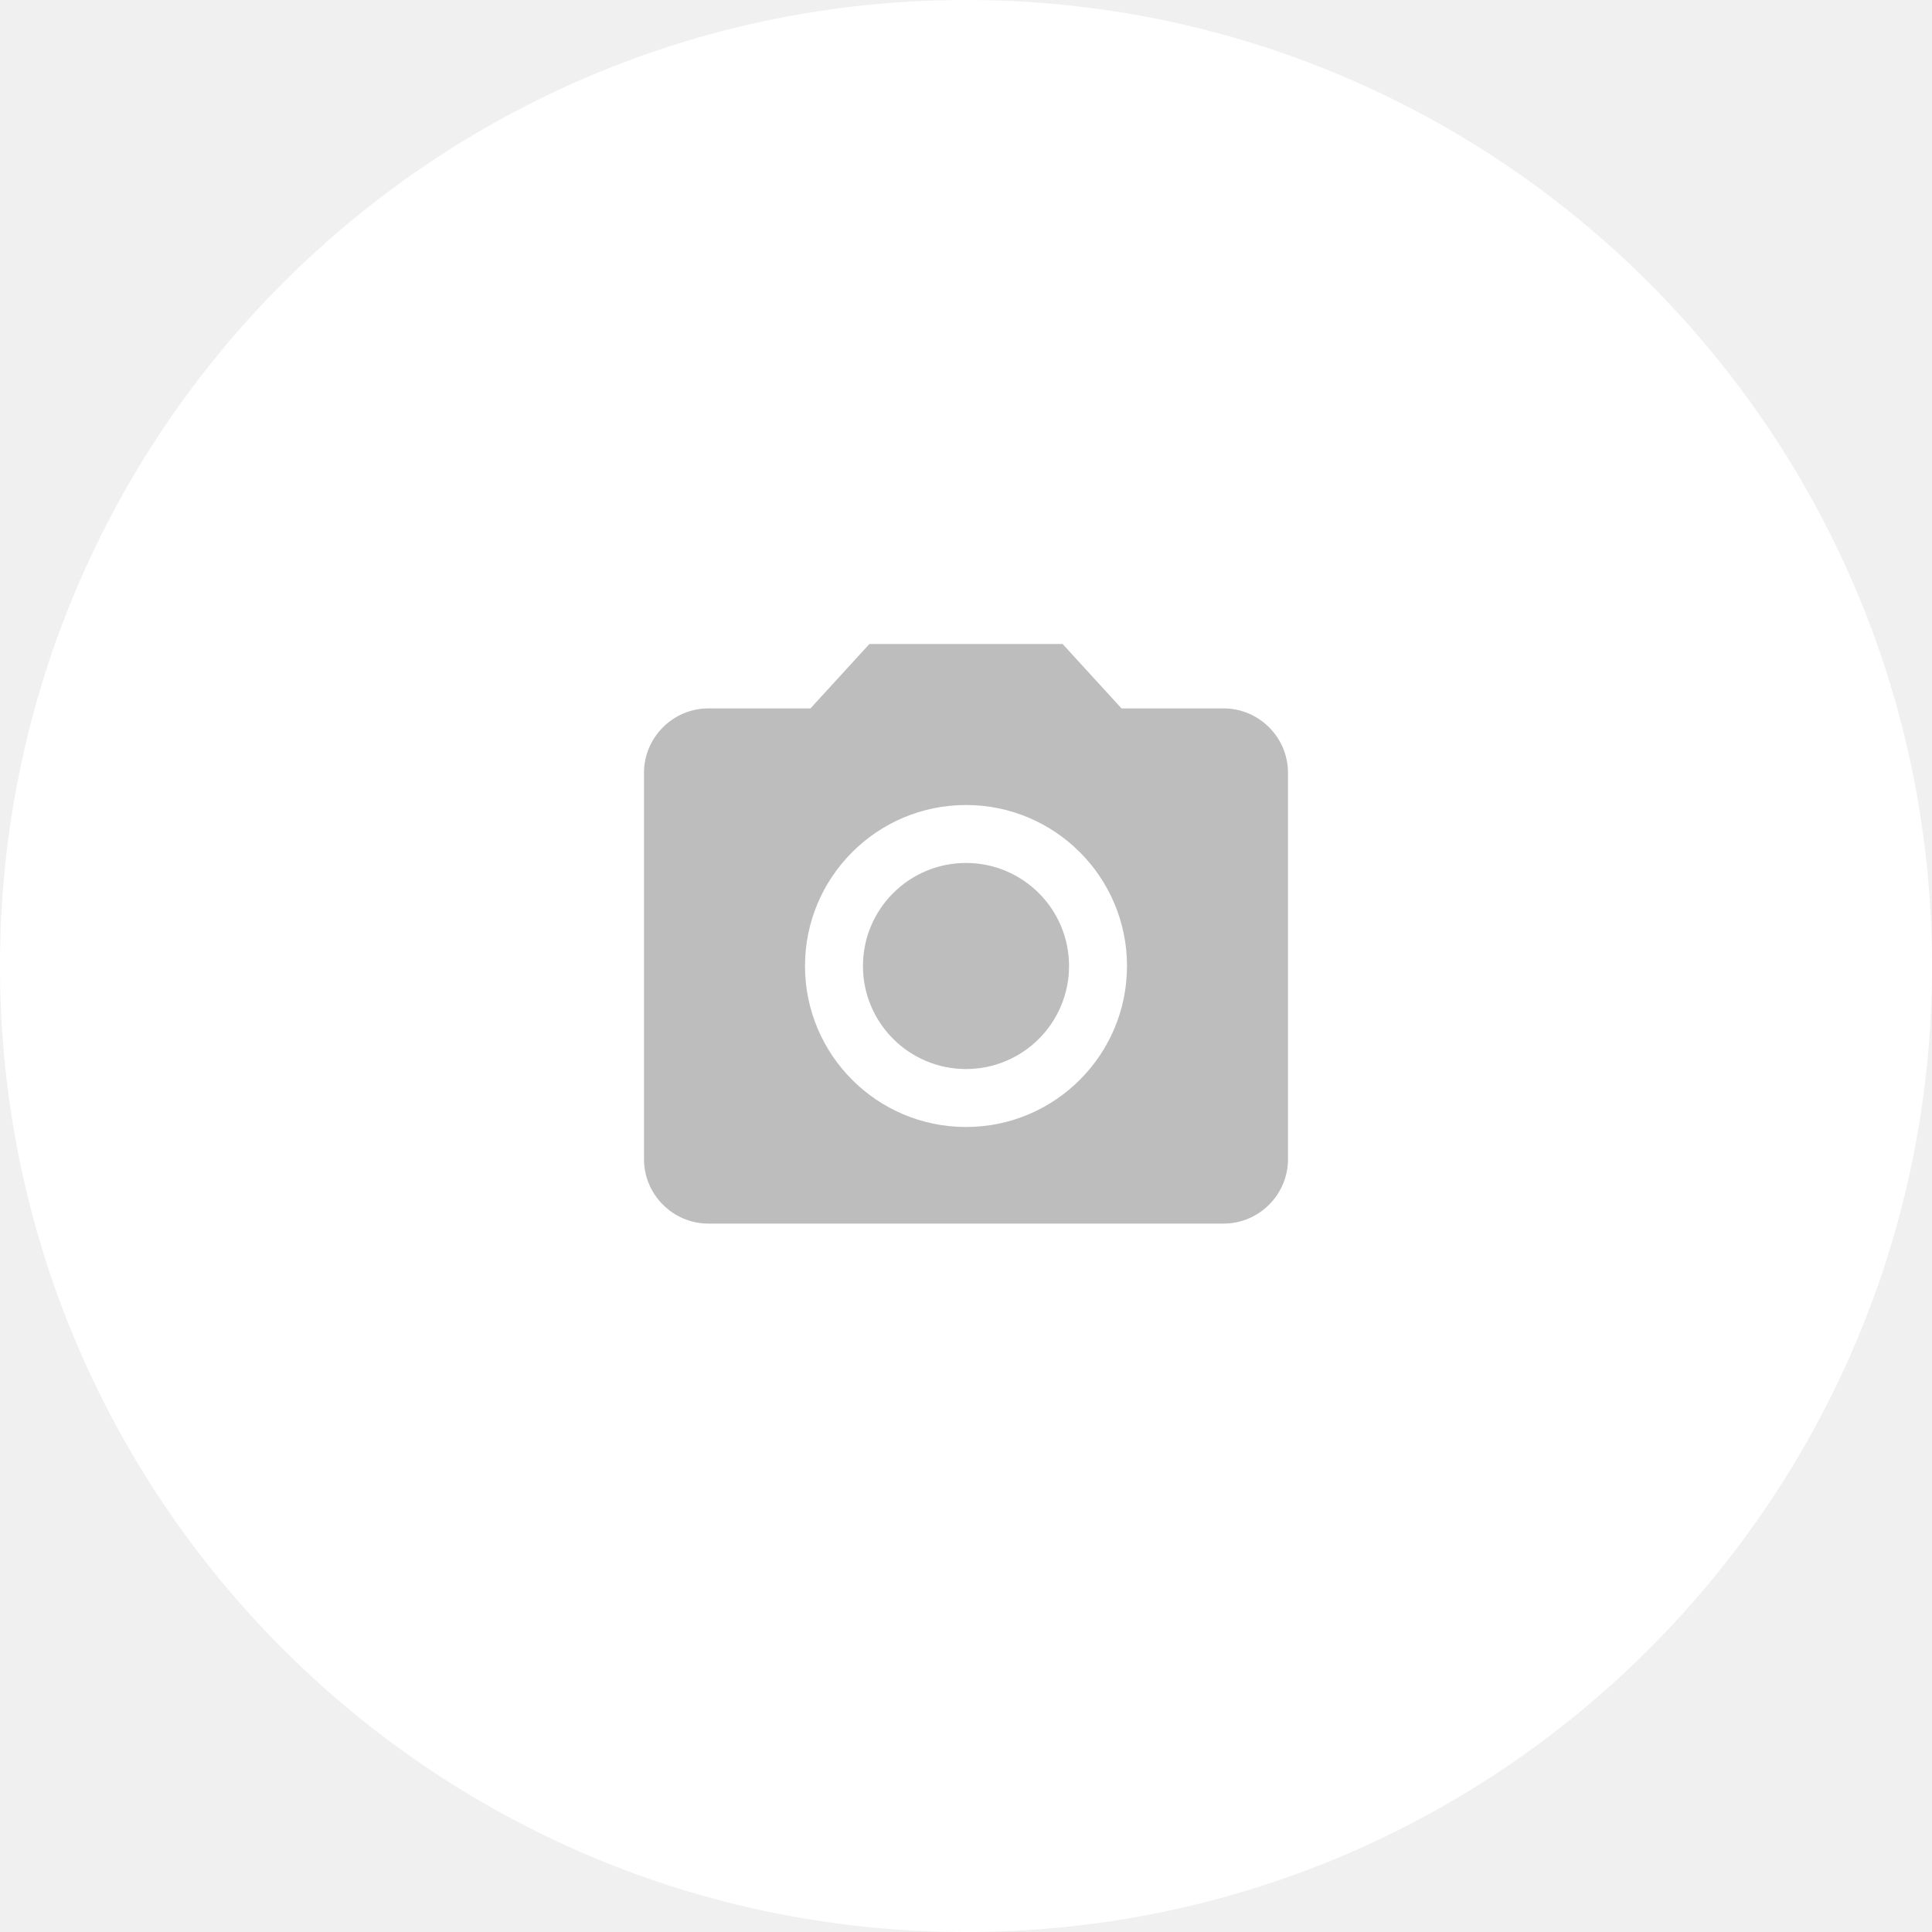
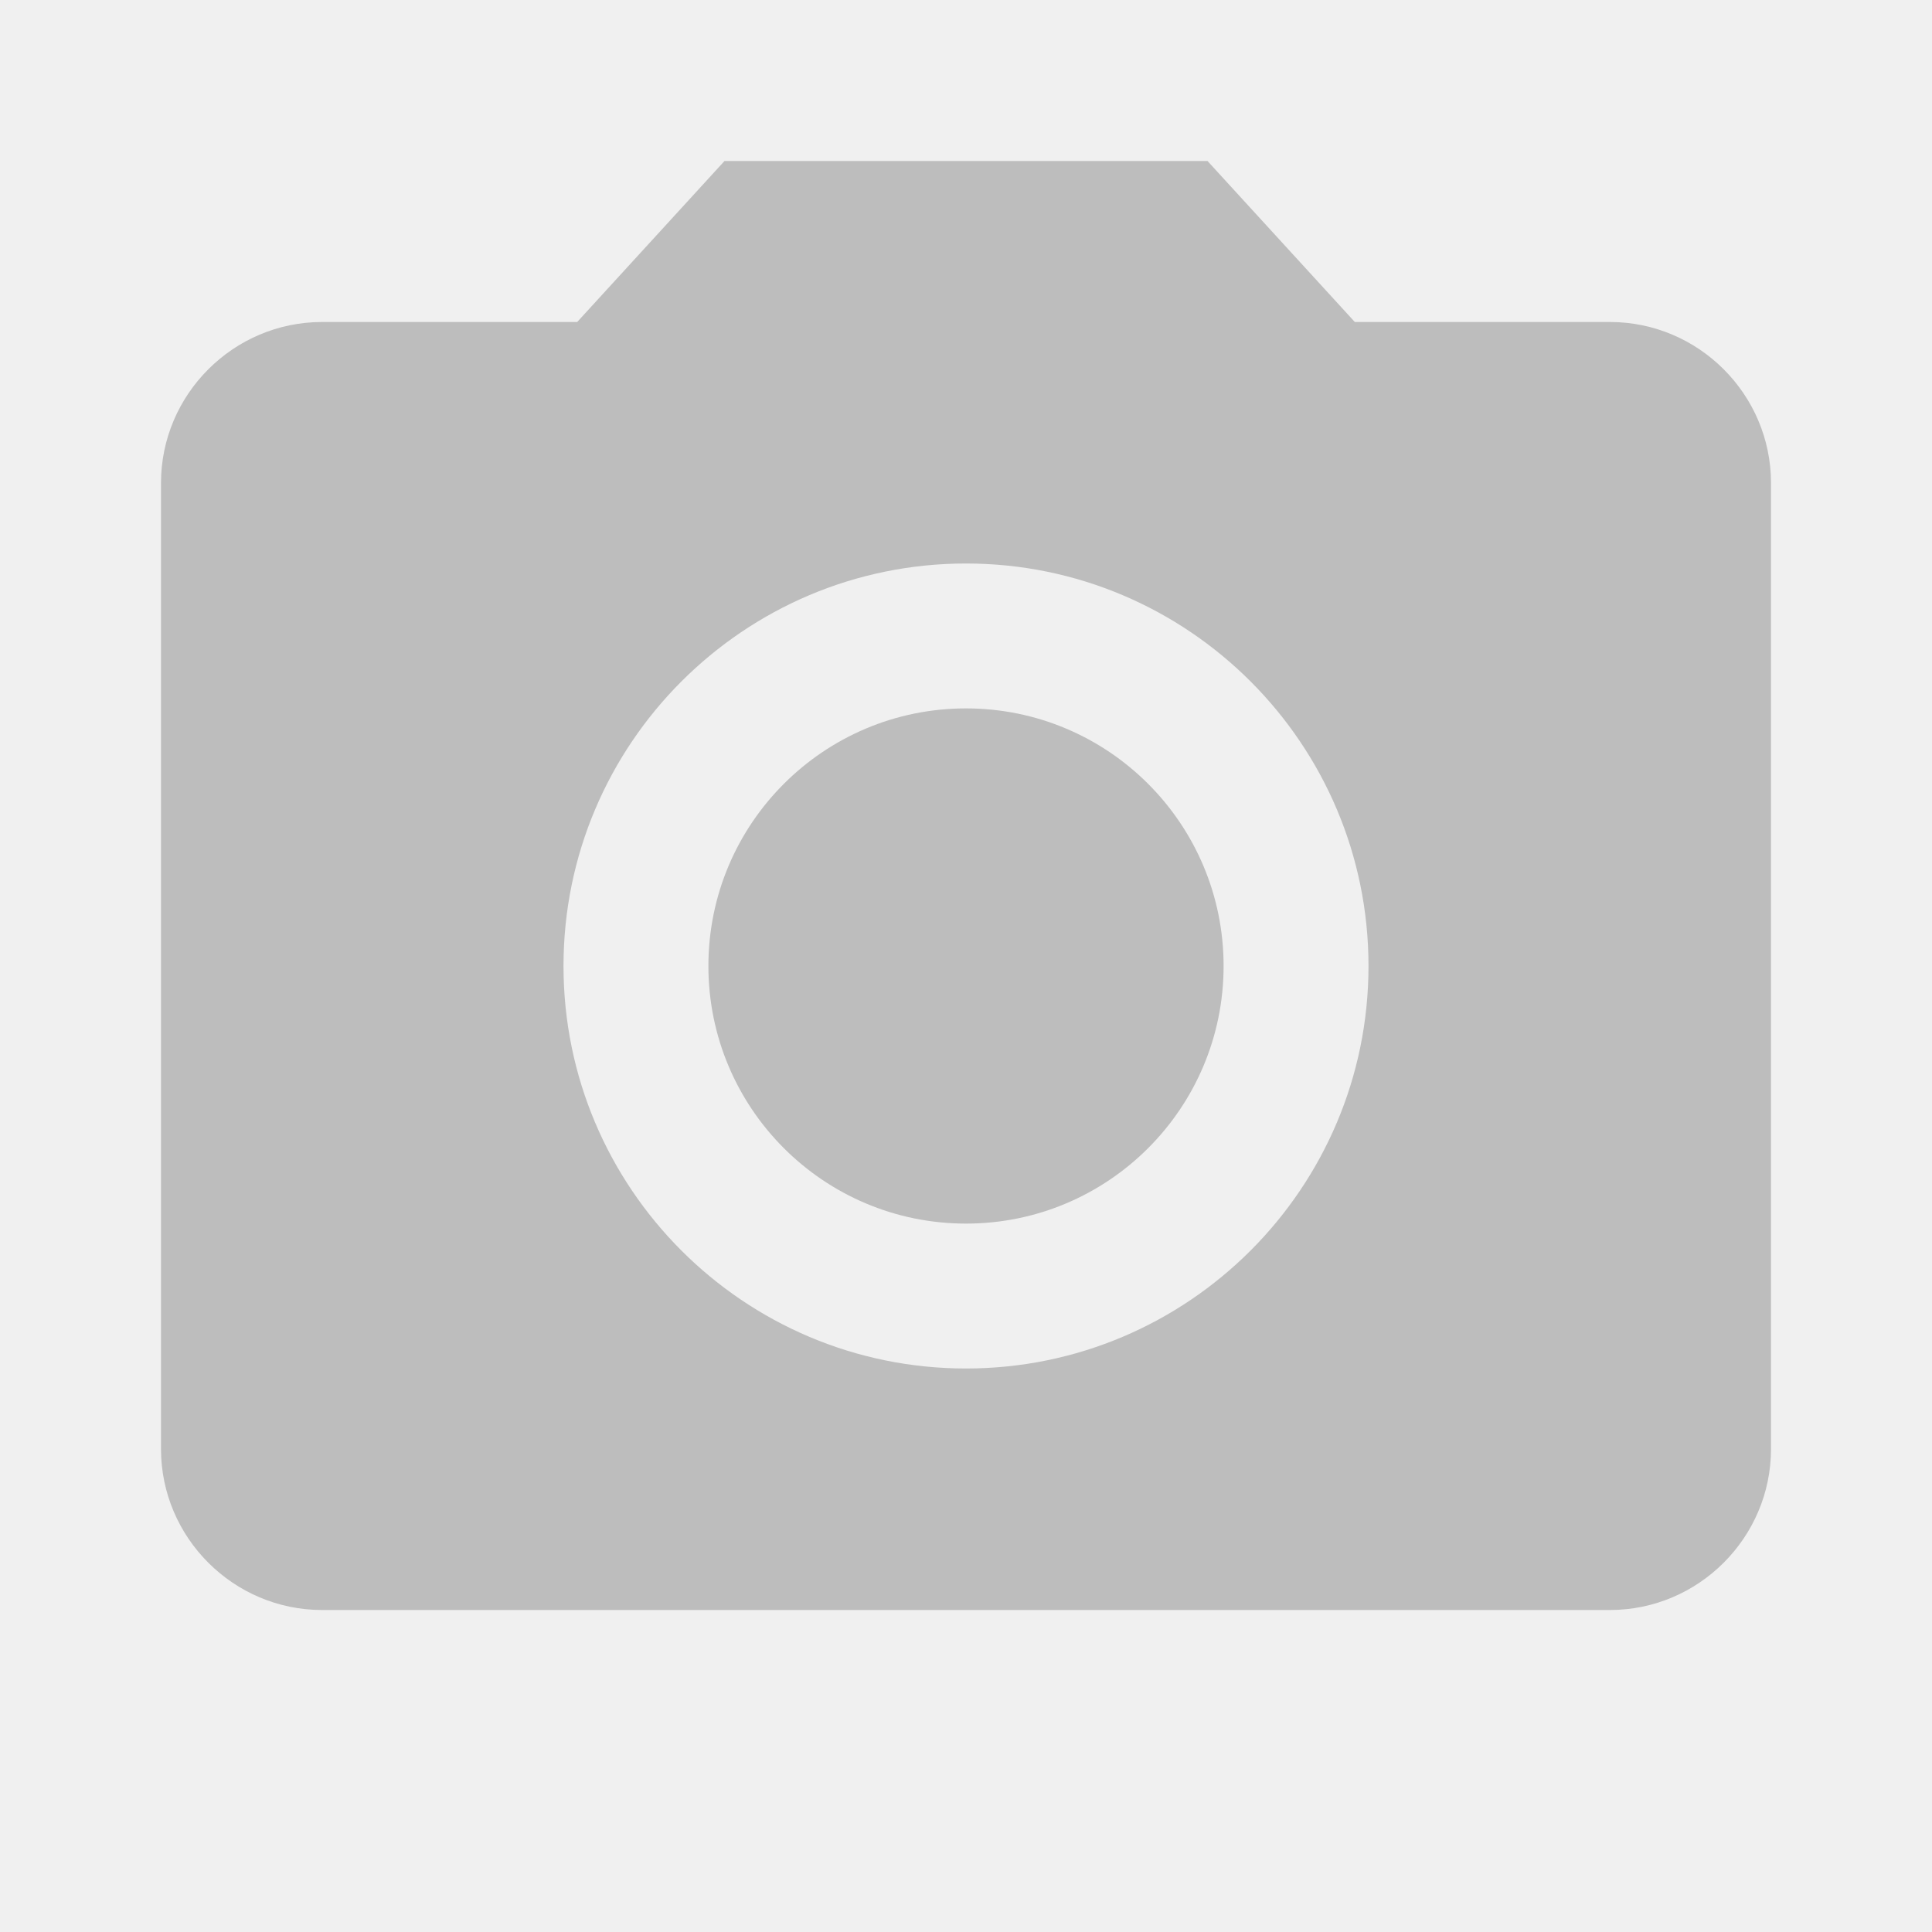
- <svg xmlns="http://www.w3.org/2000/svg" width="60" height="60" viewBox="0 0 60 60" fill="none">
-   <circle cx="30" cy="30" r="30" fill="white" />
-   <g clip-path="url(#clip0_32_29)">
-     <path d="M30 33.2C31.767 33.2 33.2 31.767 33.2 30C33.2 28.233 31.767 26.8 30 26.8C28.233 26.8 26.8 28.233 26.8 30C26.8 31.767 28.233 33.2 30 33.2Z" fill="#BDBDBD" />
-     <path d="M27 20L25.17 22H22C20.9 22 20 22.9 20 24V36C20 37.1 20.9 38 22 38H38C39.1 38 40 37.1 40 36V24C40 22.9 39.1 22 38 22H34.83L33 20H27ZM30 35C27.24 35 25 32.76 25 30C25 27.24 27.24 25 30 25C32.76 25 35 27.24 35 30C35 32.76 32.76 35 30 35Z" fill="#BDBDBD" />
+ <svg xmlns="http://www.w3.org/2000/svg" width="24" height="24" viewBox="0 0 24 24" fill="none">
+   <g clip-path="url(#clip0_36_0)">
+     <path d="M12 15.2C13.767 15.2 15.2 13.767 15.2 12C15.2 10.233 13.767 8.8 12 8.8C10.232 8.8 8.8 10.233 8.8 12C8.8 13.767 10.232 15.2 12 15.2Z" fill="#BDBDBD" />
+     <path d="M9 2L7.17 4H4C2.9 4 2 4.9 2 6V18C2 19.1 2.9 20 4 20H20C21.1 20 22 19.1 22 18V6C22 4.9 21.1 4 20 4H16.83L15 2H9ZM12 17C9.24 17 7 14.76 7 12C7 9.24 9.24 7 12 7C14.76 7 17 9.24 17 12C17 14.76 14.76 17 12 17Z" fill="#BDBDBD" />
  </g>
  <defs>
-     <clipPath id="clip0_32_29">
-       <rect width="24" height="24" fill="white" transform="translate(18 18)" />
+     <clipPath id="clip0_36_0">
+       <rect width="24" height="24" fill="white" />
    </clipPath>
  </defs>
</svg>
